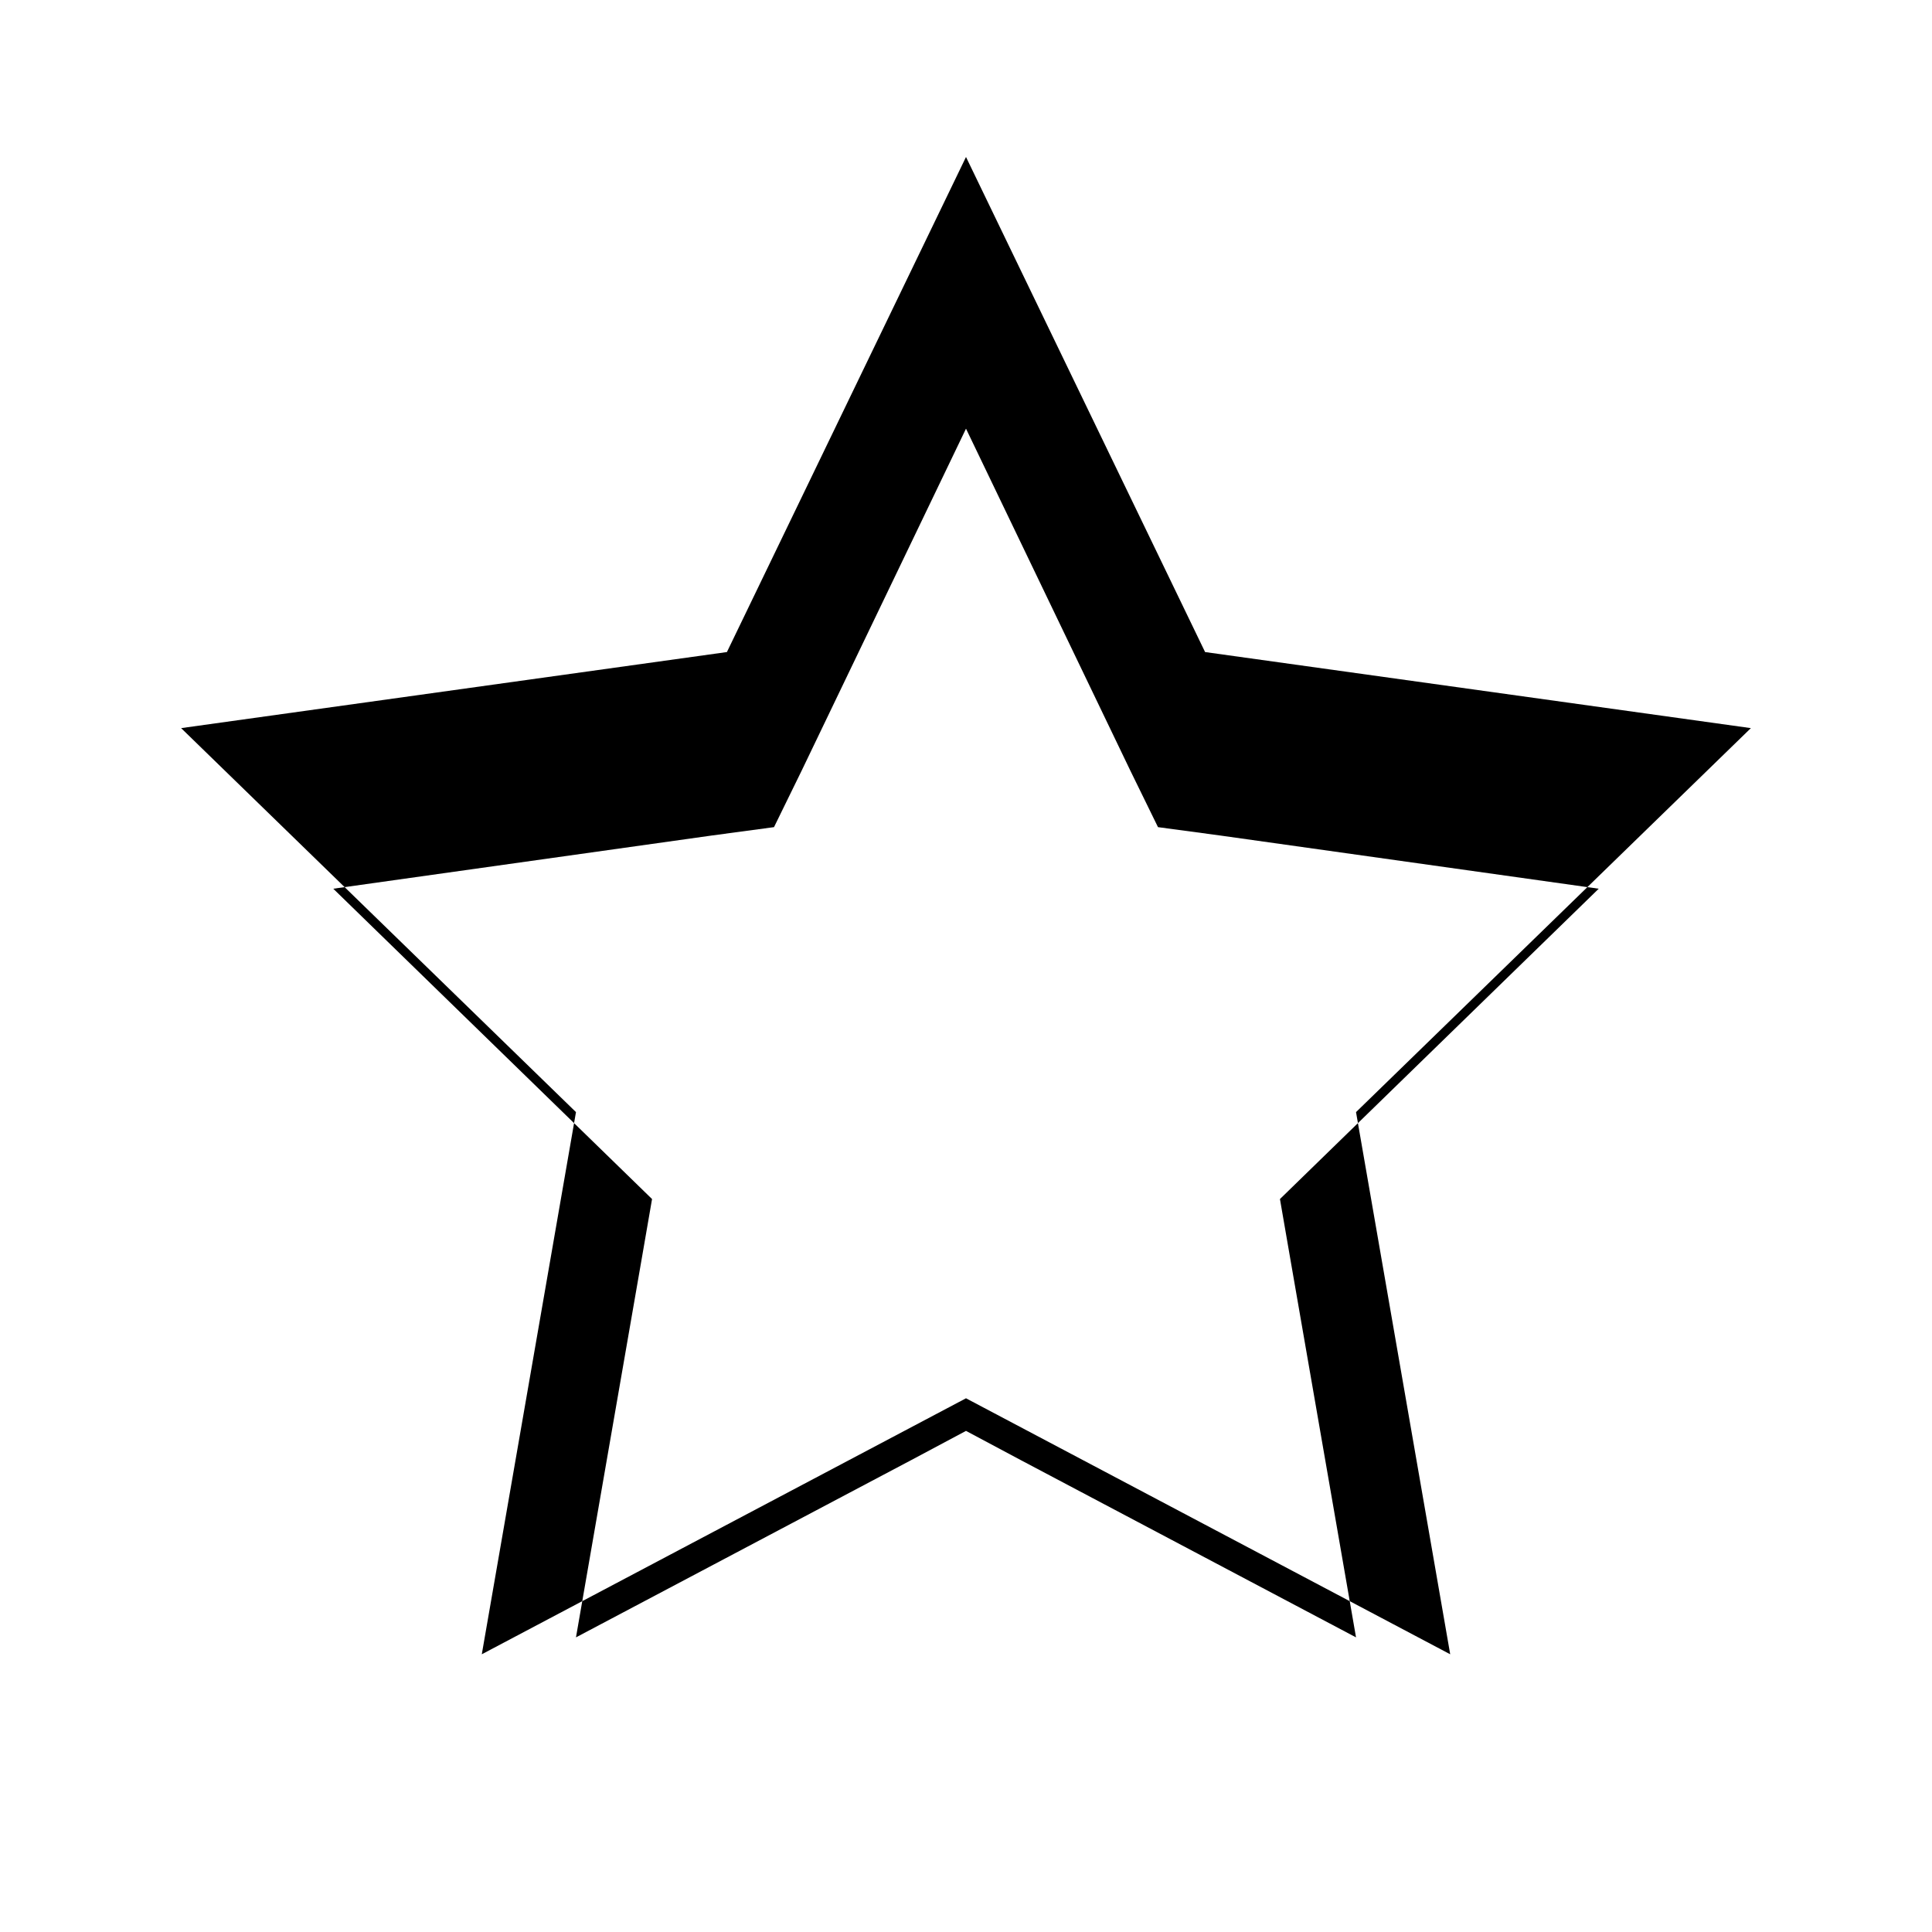
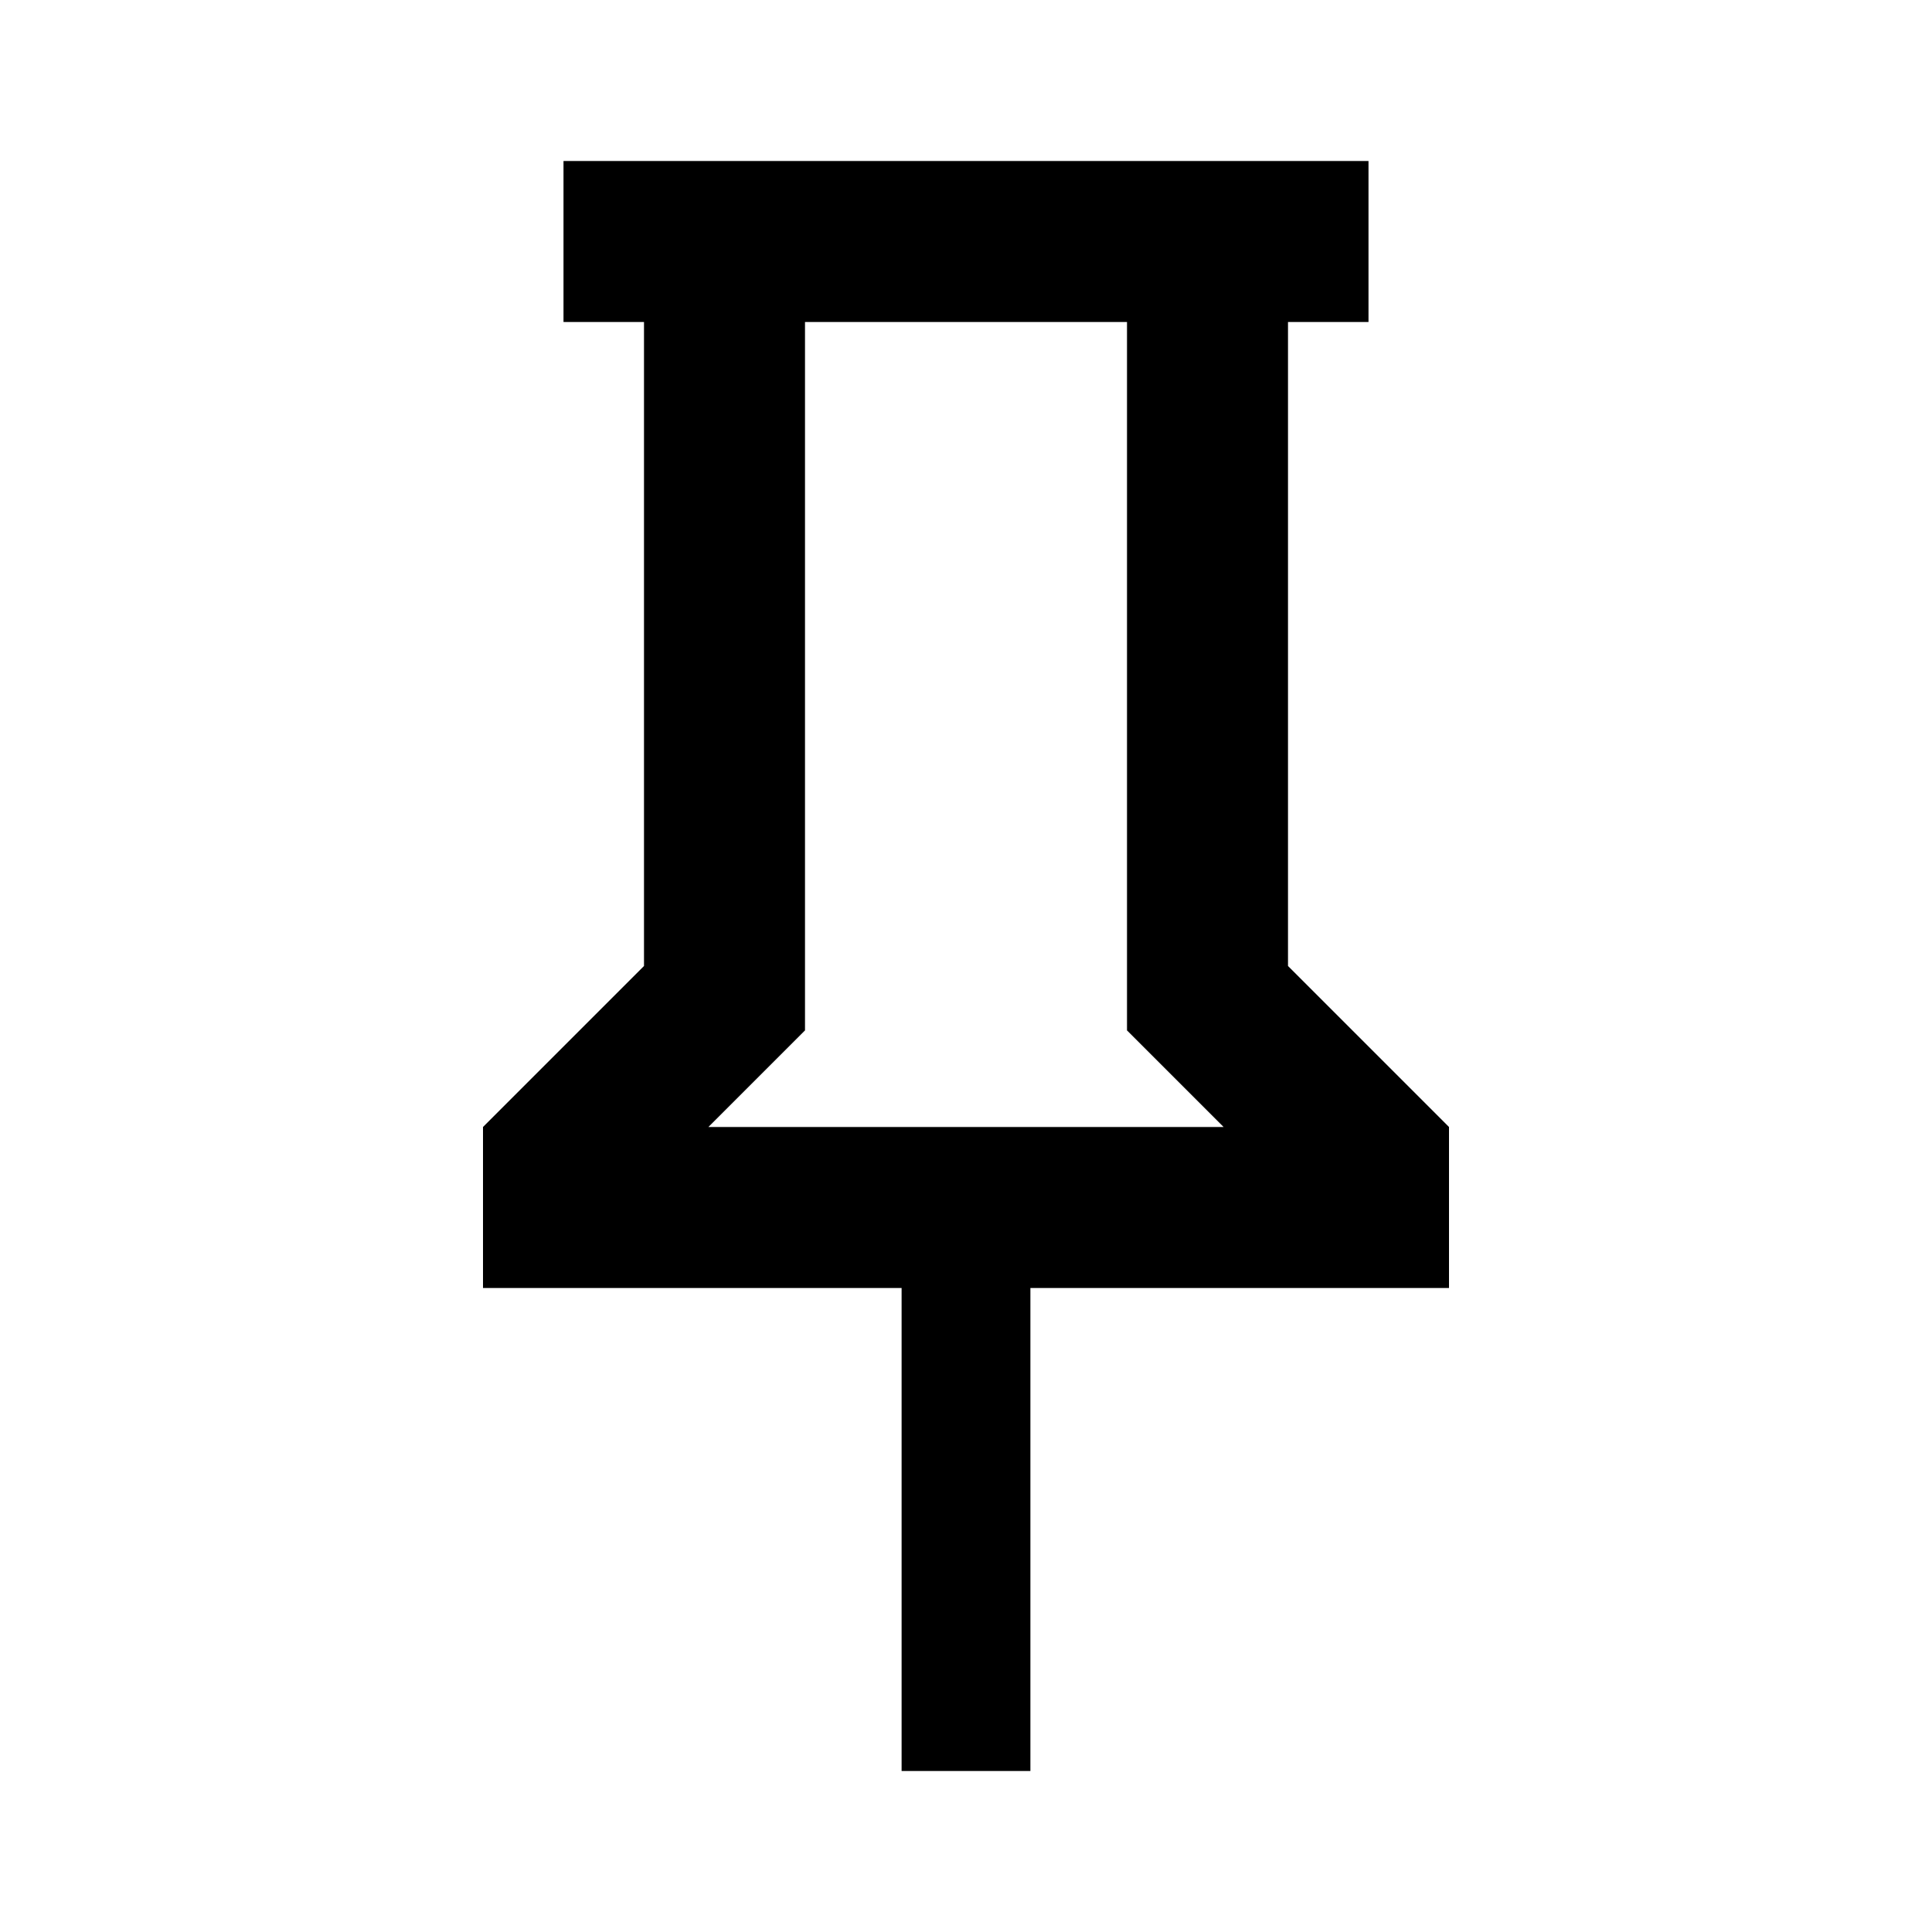
- <svg xmlns="http://www.w3.org/2000/svg" viewBox="0 0 16 16">
-   <path d="m8 3.55 1.36 2.83.23.47.52.07 3.13.44-2.26 2.2-.38.37.09.52.54 3.11-2.78-1.47L8 11.85l-.45.24-2.78 1.47.54-3.11.09-.52-.38-.37-2.26-2.2 3.13-.44.52-.07.23-.47L8 3.55Zm0-2.25L6.02 5.4l-4.52.63 3.27 3.18-.78 4.49L8 11.58l4.01 2.12-.78-4.49 3.27-3.18-4.52-.63L8 1.3Z" />
+ <svg xmlns="http://www.w3.org/2000/svg" width="1em" height="1em" viewBox="0 0 24 24">
+   <path d="M0 0h24v24H0z" fill="none" />
+   <path fill="currentColor" d="M16 12V4h1V2H7v2h1v8l-2 2v2h5.2v6h1.6v-6H18v-2zm-7.2 2l1.2-1.2V4h4v8.8l1.2 1.2z" />
</svg>
